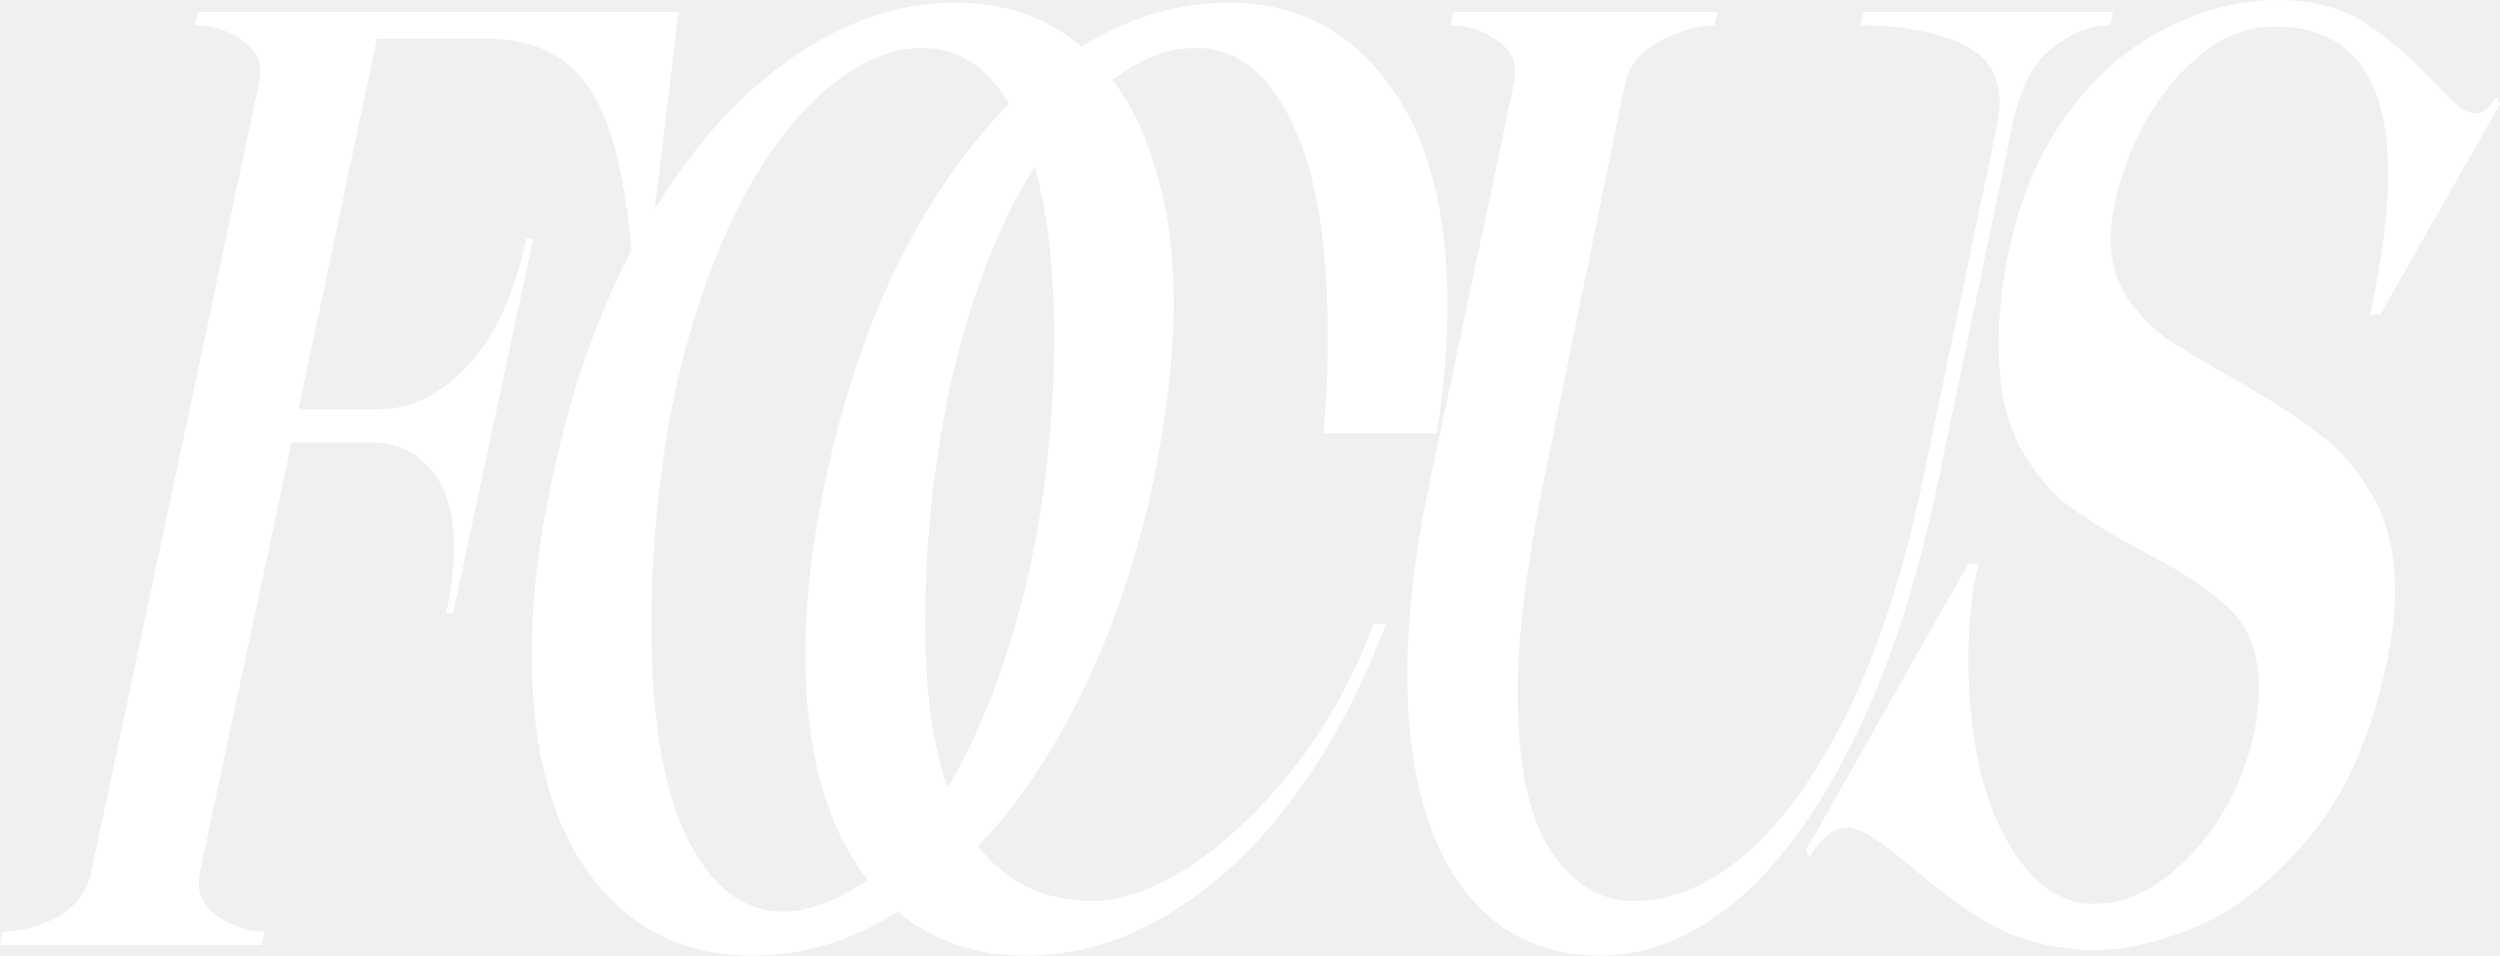
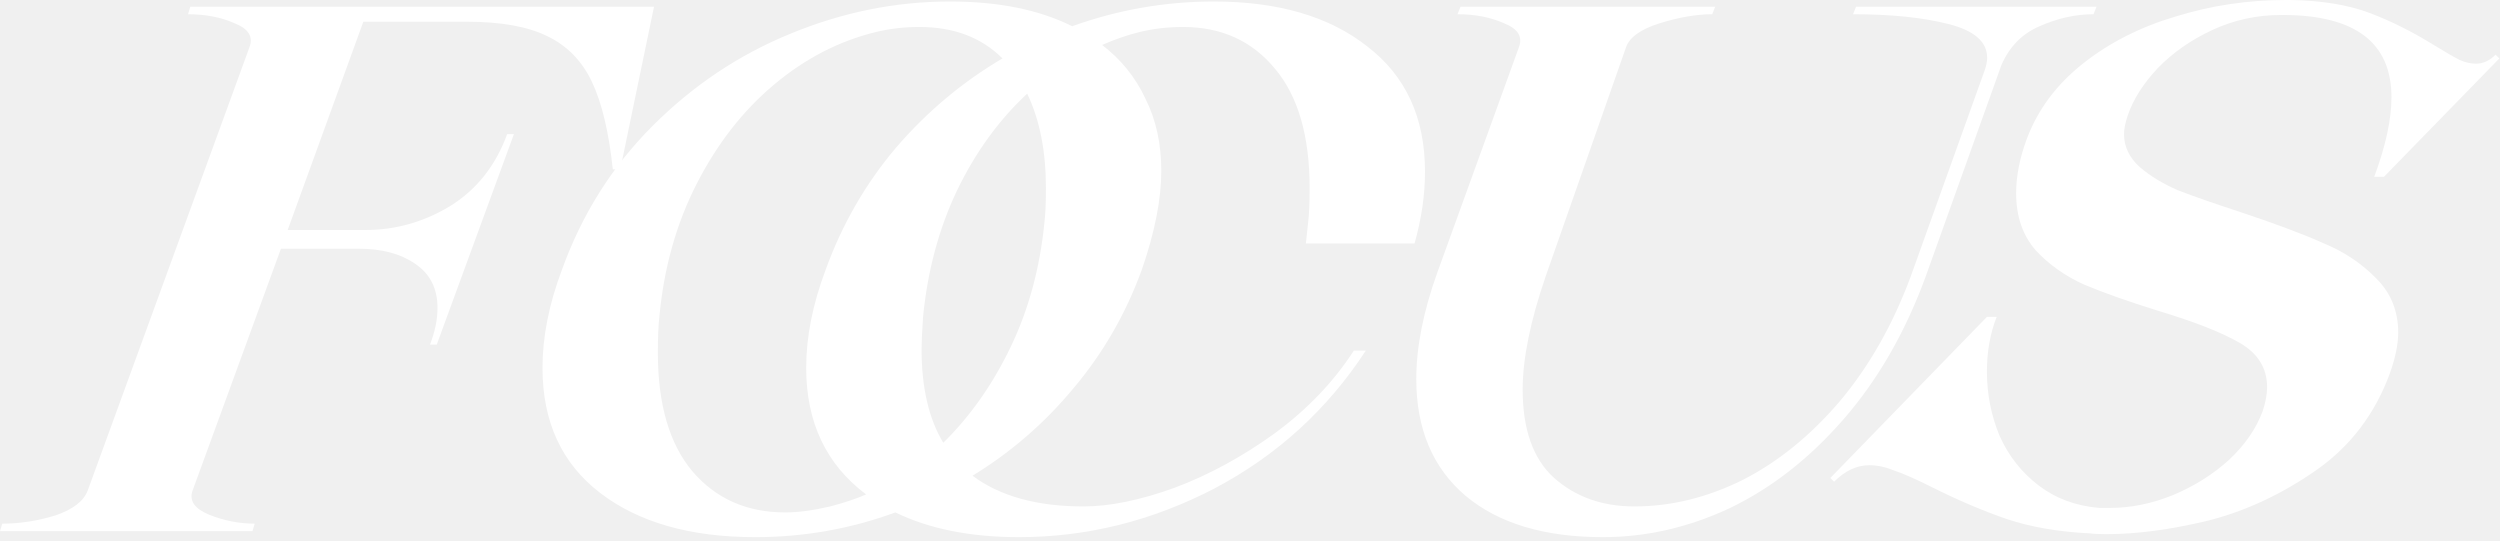
- <svg xmlns="http://www.w3.org/2000/svg" width="327" height="125" viewBox="0 0 327 125" fill="none">
-   <path d="M84.185 39.4H83.168C82.626 30.683 81.677 23.884 80.321 19.003C78.966 14.121 76.932 10.576 74.221 8.368C71.578 6.16 67.951 5.056 63.342 5.056H49.311L39.042 53.522H49.616C53.683 53.522 57.513 51.662 61.105 47.943C64.698 44.107 67.273 38.529 68.832 31.206H69.748L59.275 80.195H58.36C59.038 77.173 59.377 74.326 59.377 71.653C59.377 67.12 58.36 63.691 56.327 61.367C54.361 59.042 51.819 57.88 48.701 57.88H38.127L26.13 114.191C25.655 116.516 26.401 118.375 28.367 119.77C30.4 121.165 32.468 121.862 34.569 121.862L34.264 123.605H0L0.305 121.862C2.677 121.862 5.084 121.223 7.524 119.944C9.896 118.55 11.354 116.632 11.896 114.191L33.857 10.983C34.399 8.543 33.721 6.683 31.824 5.404C29.993 4.01 27.892 3.312 25.52 3.312L25.825 1.569H88.76L84.185 39.4Z" fill="white" />
-   <path d="M98.432 125C89.62 125 82.605 121.571 77.386 114.714C72.166 107.857 69.557 98.152 69.557 85.6C69.557 78.394 70.438 70.781 72.2 62.761C74.912 49.861 79.012 38.703 84.503 29.289C89.993 19.875 96.229 12.727 103.21 7.845C110.26 2.848 117.479 0.349 124.867 0.349C131.442 0.349 136.966 2.266 141.439 6.102C147.675 2.266 154.081 0.349 160.656 0.349C169.399 0.349 176.347 3.835 181.498 10.809C186.718 17.666 189.327 27.371 189.327 39.923C189.327 45.386 188.853 50.965 187.904 56.66H173.161L173.466 51.778C173.602 49.919 173.67 47.245 173.67 43.759C173.67 31.671 172.111 22.431 168.993 16.039C165.875 9.53 161.706 6.276 156.487 6.276C154.386 6.276 152.386 6.683 150.488 7.497C148.862 8.194 147.201 9.182 145.506 10.46C148.082 13.831 150.048 18.015 151.403 23.013C152.827 27.894 153.538 33.473 153.538 39.749C153.538 46.374 152.657 54.045 150.895 62.761C148.726 72.989 145.642 82.171 141.643 90.307C137.711 98.443 133.136 105.242 127.917 110.704C131.645 115.47 136.661 117.852 142.965 117.852C146.557 117.852 150.692 116.399 155.369 113.494C160.046 110.472 164.587 106.23 168.993 100.767C173.399 95.188 176.957 88.796 179.668 81.59H181.295C176.076 95.305 169.23 105.997 160.757 113.668C152.285 121.223 143.439 125 134.221 125C127.646 125 122.054 123.082 117.445 119.247C111.344 123.082 105.007 125 98.432 125ZM108.599 117.852C110.429 117.039 112.056 116.109 113.479 115.063C108.057 108.089 105.346 98.268 105.346 85.6C105.346 78.394 106.227 70.781 107.989 62.761C110.226 52.185 113.412 42.713 117.546 34.344C121.749 25.976 126.561 19.061 131.984 13.598C129.137 8.717 125.375 6.276 120.698 6.276C118.597 6.276 116.597 6.683 114.7 7.497C109.751 9.589 105.176 13.656 100.974 19.7C96.771 25.744 93.281 33.415 90.501 42.713C87.722 52.011 86.028 62.355 85.418 73.745C85.282 75.721 85.214 78.51 85.214 82.113C85.214 94.084 86.773 103.266 89.891 109.658C93.077 116.051 97.28 119.247 102.499 119.247C104.261 119.247 106.295 118.782 108.599 117.852ZM121.207 73.745C121.071 77.231 121.003 79.73 121.003 81.241C121.003 90.191 121.986 97.455 123.952 103.033C127.612 96.874 130.662 89.435 133.102 80.718C135.542 72.001 137.067 62.355 137.678 51.778C137.813 49.919 137.881 47.245 137.881 43.759C137.881 35.158 137.034 27.836 135.339 21.792C131.475 27.952 128.29 35.507 125.782 44.456C123.342 53.289 121.817 63.052 121.207 73.745Z" fill="white" />
-   <path d="M253.217 64.331C250.438 77.348 246.71 88.447 242.033 97.629C237.424 106.695 232.307 113.552 226.681 118.201C221.055 122.734 215.293 125 209.396 125C201.466 125 195.264 121.804 190.79 115.411C186.317 108.903 184.08 99.837 184.08 88.215C184.08 80.776 185.029 72.524 186.927 63.459L198.009 10.983C198.551 8.543 197.874 6.683 195.976 5.404C194.146 4.01 192.044 3.312 189.672 3.312L190.079 1.569H224.647L224.241 3.312C222.139 3.312 219.767 4.01 217.124 5.404C214.548 6.799 213.023 8.659 212.548 10.983L201.669 64.156C199.568 74.617 198.518 83.45 198.518 90.656C198.518 99.954 199.941 106.811 202.788 111.227C205.702 115.644 209.329 117.852 213.667 117.852C218.615 117.852 223.495 115.818 228.308 111.75C233.12 107.566 237.526 101.464 241.525 93.445C245.524 85.309 248.744 75.604 251.184 64.331L261.25 16.213C261.453 15.167 261.555 14.238 261.555 13.424C261.555 9.705 259.792 7.09 256.268 5.579C252.811 4.068 248.507 3.312 243.355 3.312L243.762 1.569H276.399L275.992 3.312C273.552 3.312 271.112 4.242 268.672 6.102C266.299 7.845 264.571 10.867 263.486 15.167L253.217 64.331Z" fill="white" />
-   <path d="M271.487 124.128C267.216 123.78 263.455 122.675 260.201 120.816C257.015 118.956 253.592 116.457 249.932 113.319C247.763 111.46 246.069 110.181 244.848 109.484C243.696 108.67 242.578 108.264 241.493 108.264C239.799 108.264 238.206 109.542 236.715 112.099L236.206 111.227L257.456 73.745H258.778C257.896 77.58 257.456 81.822 257.456 86.471C257.456 91.701 258.032 96.699 259.184 101.464C260.404 106.113 262.167 109.949 264.471 112.971C266.776 115.993 269.521 117.736 272.707 118.201H274.13C276.977 118.201 279.824 117.213 282.671 115.237C285.585 113.145 288.127 110.414 290.296 107.043C292.465 103.556 293.99 99.779 294.871 95.711C295.278 93.619 295.482 91.76 295.482 90.132C295.482 85.716 294.261 82.287 291.821 79.847C289.381 77.406 285.687 74.907 280.739 72.35C276.604 70.142 273.249 68.108 270.673 66.248C268.098 64.272 265.895 61.599 264.065 58.229C262.302 54.742 261.421 50.325 261.421 44.979C261.421 41.027 261.896 36.843 262.845 32.427C264.336 25.57 266.878 19.7 270.47 14.819C274.062 9.937 278.265 6.276 283.077 3.835C287.89 1.278 292.872 0 298.023 0H298.633C302.836 0.116 306.394 1.104 309.309 2.964C312.224 4.823 315.206 7.38 318.256 10.635C319.815 12.262 320.934 13.366 321.611 13.947C322.357 14.528 323.103 14.819 323.848 14.819C324.797 14.819 325.678 14.121 326.492 12.727L327 13.598L311.342 41.144H310.021C311.58 33.938 312.359 27.778 312.359 22.664C312.359 9.995 307.513 3.603 297.82 3.487H297.413C294.092 3.487 290.974 4.649 288.059 6.973C285.145 9.298 282.671 12.262 280.637 15.865C278.672 19.468 277.316 23.129 276.57 26.848C276.231 28.591 276.062 30.044 276.062 31.206C276.062 34.112 276.774 36.669 278.197 38.877C279.621 40.969 281.349 42.771 283.382 44.282C285.484 45.676 288.398 47.42 292.126 49.512C296.803 52.185 300.497 54.568 303.209 56.66C305.988 58.636 308.36 61.367 310.326 64.854C312.291 68.224 313.274 72.408 313.274 77.406C313.274 80.079 312.901 83.217 312.156 86.82C310.122 96.35 306.767 103.905 302.09 109.484C297.413 115.063 292.533 118.956 287.449 121.165C282.366 123.257 277.79 124.303 273.724 124.303C272.707 124.303 271.961 124.245 271.487 124.128Z" fill="white" />
+ <svg xmlns="http://www.w3.org/2000/svg" width="518" height="112" viewBox="0 0 518 112" fill="none">
+   <path d="M433.111 110.52C426.591 110.209 420.848 109.226 415.881 107.571C411.017 105.915 405.791 103.69 400.203 100.896C396.892 99.24 394.305 98.102 392.442 97.481C390.683 96.757 388.975 96.394 387.32 96.394C384.733 96.394 382.301 97.533 380.024 99.809L379.248 99.033L411.69 65.66H413.708C412.363 69.075 411.69 72.852 411.69 76.991C411.69 81.648 412.57 86.098 414.329 90.341C416.191 94.48 418.882 97.895 422.4 100.585C425.919 103.276 430.11 104.828 434.974 105.242H437.147C441.493 105.242 445.839 104.363 450.186 102.603C454.635 100.741 458.516 98.309 461.827 95.308C465.139 92.203 467.467 88.84 468.813 85.218C469.433 83.356 469.744 81.7 469.744 80.251C469.744 76.319 467.881 73.266 464.156 71.093C460.43 68.92 454.791 66.695 447.236 64.418C440.924 62.452 435.801 60.641 431.869 58.985C427.937 57.226 424.574 54.846 421.78 51.845C419.089 48.74 417.744 44.808 417.744 40.048C417.744 36.529 418.468 32.804 419.917 28.872C422.193 22.766 426.074 17.54 431.559 13.194C437.043 8.848 443.459 5.588 450.806 3.415C458.154 1.138 465.76 0 473.624 0H474.556C480.972 0.103 486.405 0.983 490.854 2.639C495.304 4.295 499.857 6.571 504.514 9.469C506.894 10.918 508.602 11.9 509.637 12.418C510.775 12.935 511.913 13.194 513.051 13.194C514.5 13.194 515.846 12.573 517.087 11.331L517.863 12.107L493.959 36.633H491.941C494.321 30.217 495.511 24.732 495.511 20.179C495.511 8.9 488.112 3.208 473.314 3.104H472.693C467.622 3.104 462.862 4.139 458.413 6.209C453.963 8.279 450.186 10.917 447.081 14.125C444.08 17.333 442.01 20.593 440.872 23.905C440.355 25.457 440.096 26.75 440.096 27.785C440.096 30.372 441.183 32.649 443.356 34.615C445.529 36.478 448.168 38.082 451.272 39.427C454.48 40.669 458.93 42.221 464.621 44.084C471.762 46.464 477.402 48.585 481.541 50.448C485.784 52.207 489.406 54.639 492.407 57.743C495.408 60.745 496.908 64.47 496.908 68.92C496.908 71.3 496.339 74.094 495.201 77.302C492.096 85.787 486.974 92.514 479.833 97.481C472.693 102.448 465.242 105.915 457.481 107.881C449.72 109.744 442.735 110.675 436.526 110.675C434.974 110.675 433.835 110.623 433.111 110.52Z" fill="white" />
+   <path d="M399.008 57.278C394.765 68.868 389.073 78.751 381.933 86.926C374.896 94.998 367.083 101.103 358.494 105.243C349.905 109.278 341.109 111.296 332.106 111.296C319.998 111.296 310.53 108.451 303.7 102.759C296.87 96.964 293.455 88.892 293.455 78.544C293.455 71.921 294.904 64.574 297.801 56.502L314.721 9.78C315.549 7.606 314.514 5.951 311.616 4.812C308.822 3.571 305.614 2.95 301.992 2.95L302.613 1.397H355.39L354.769 2.95C351.561 2.95 347.939 3.571 343.903 4.812C339.971 6.054 337.642 7.71 336.918 9.78L320.309 57.123C317.101 66.436 315.497 74.301 315.497 80.717C315.497 88.996 317.67 95.101 322.016 99.034C326.466 102.966 332.002 104.932 338.625 104.932C346.18 104.932 353.63 103.121 360.978 99.499C368.325 95.774 375.051 90.341 381.157 83.201C387.262 75.957 392.178 67.316 395.903 57.278L411.27 14.436C411.581 13.505 411.736 12.677 411.736 11.953C411.736 8.641 409.046 6.313 403.664 4.968C398.387 3.622 391.816 2.95 383.951 2.95L384.572 1.397H434.399L433.778 2.95C430.053 2.95 426.327 3.778 422.602 5.433C418.98 6.986 416.341 9.676 414.685 13.505L399.008 57.278Z" fill="white" />
+   <path d="M156.488 111.297C143.035 111.297 132.325 108.244 124.357 102.139C116.388 96.033 112.404 87.392 112.404 76.216C112.404 69.8 113.75 63.022 116.44 55.882C120.579 44.395 126.84 34.461 135.222 26.079C143.604 17.697 153.125 11.332 163.784 6.986C174.546 2.536 185.567 0.312 196.846 0.312C206.884 0.312 215.318 2.019 222.148 5.434C231.668 2.019 241.448 0.312 251.485 0.312C264.835 0.312 275.442 3.416 283.306 9.625C291.275 15.73 295.259 24.371 295.259 35.547C295.259 40.411 294.534 45.378 293.086 50.449H270.578L271.044 46.103C271.251 44.447 271.354 42.067 271.354 38.962C271.354 28.2 268.974 19.973 264.214 14.282C259.454 8.487 253.089 5.589 245.121 5.589C241.913 5.589 238.86 5.951 235.963 6.676C233.479 7.297 230.944 8.176 228.357 9.315C232.289 12.316 235.29 16.041 237.36 20.491C239.533 24.837 240.62 29.804 240.62 35.392C240.62 41.291 239.274 48.121 236.584 55.882C233.272 64.988 228.564 73.163 222.458 80.407C216.456 87.651 209.471 93.705 201.503 98.569C207.195 102.811 214.852 104.933 224.476 104.933C229.961 104.933 236.273 103.639 243.414 101.052C250.554 98.362 257.487 94.585 264.214 89.721C270.94 84.754 276.373 79.062 280.512 72.646H282.996C275.028 84.857 264.576 94.377 251.641 101.207C238.705 107.934 225.201 111.297 211.127 111.297C201.089 111.297 192.552 109.59 185.515 106.175C176.202 109.59 166.526 111.297 156.488 111.297ZM172.01 104.933C174.805 104.208 177.288 103.381 179.461 102.449C171.183 96.24 167.043 87.496 167.043 76.216C167.043 69.8 168.389 63.022 171.079 55.882C174.494 46.465 179.358 38.031 185.67 30.58C192.086 23.13 199.433 16.972 207.712 12.109C203.366 7.762 197.623 5.589 190.482 5.589C187.274 5.589 184.221 5.951 181.324 6.676C173.77 8.538 166.785 12.16 160.369 17.541C153.953 22.922 148.623 29.752 144.381 38.031C140.138 46.31 137.551 55.52 136.619 65.661C136.412 67.42 136.309 69.904 136.309 73.112C136.309 83.77 138.689 91.946 143.449 97.637C148.313 103.329 154.729 106.175 162.697 106.175C165.388 106.175 168.492 105.761 172.01 104.933ZM191.258 65.661C191.051 68.766 190.948 70.99 190.948 72.336C190.948 80.304 192.448 86.772 195.449 91.739C201.037 86.254 205.694 79.631 209.42 71.87C213.145 64.109 215.473 55.52 216.405 46.103C216.612 44.447 216.715 42.067 216.715 38.962C216.715 31.305 215.422 24.785 212.834 19.404C206.936 24.889 202.072 31.615 198.243 39.583C194.518 47.448 192.19 56.141 191.258 65.661Z" fill="white" />
+   <path d="M128.526 35.081H126.974C126.146 27.32 124.697 21.266 122.627 16.92C120.558 12.574 117.453 9.417 113.314 7.451C109.278 5.485 103.742 4.502 96.705 4.502H75.284L59.606 47.654H75.749C81.959 47.654 87.805 45.999 93.29 42.687C98.775 39.272 102.707 34.305 105.087 27.786H106.484L90.496 71.404H89.099C90.134 68.713 90.651 66.178 90.651 63.798C90.651 59.762 89.099 56.709 85.994 54.639C82.993 52.57 79.113 51.535 74.353 51.535H58.209L39.893 101.672C39.168 103.742 40.307 105.398 43.308 106.64C46.412 107.881 49.568 108.502 52.776 108.502L52.311 110.055H0L0.466 108.502C4.088 108.502 7.761 107.933 11.487 106.795C15.108 105.553 17.333 103.846 18.161 101.672L51.69 9.78C52.518 7.606 51.483 5.951 48.585 4.812C45.791 3.571 42.583 2.95 38.961 2.95L39.427 1.397H135.511L128.526 35.081Z" fill="white" />
</svg>
